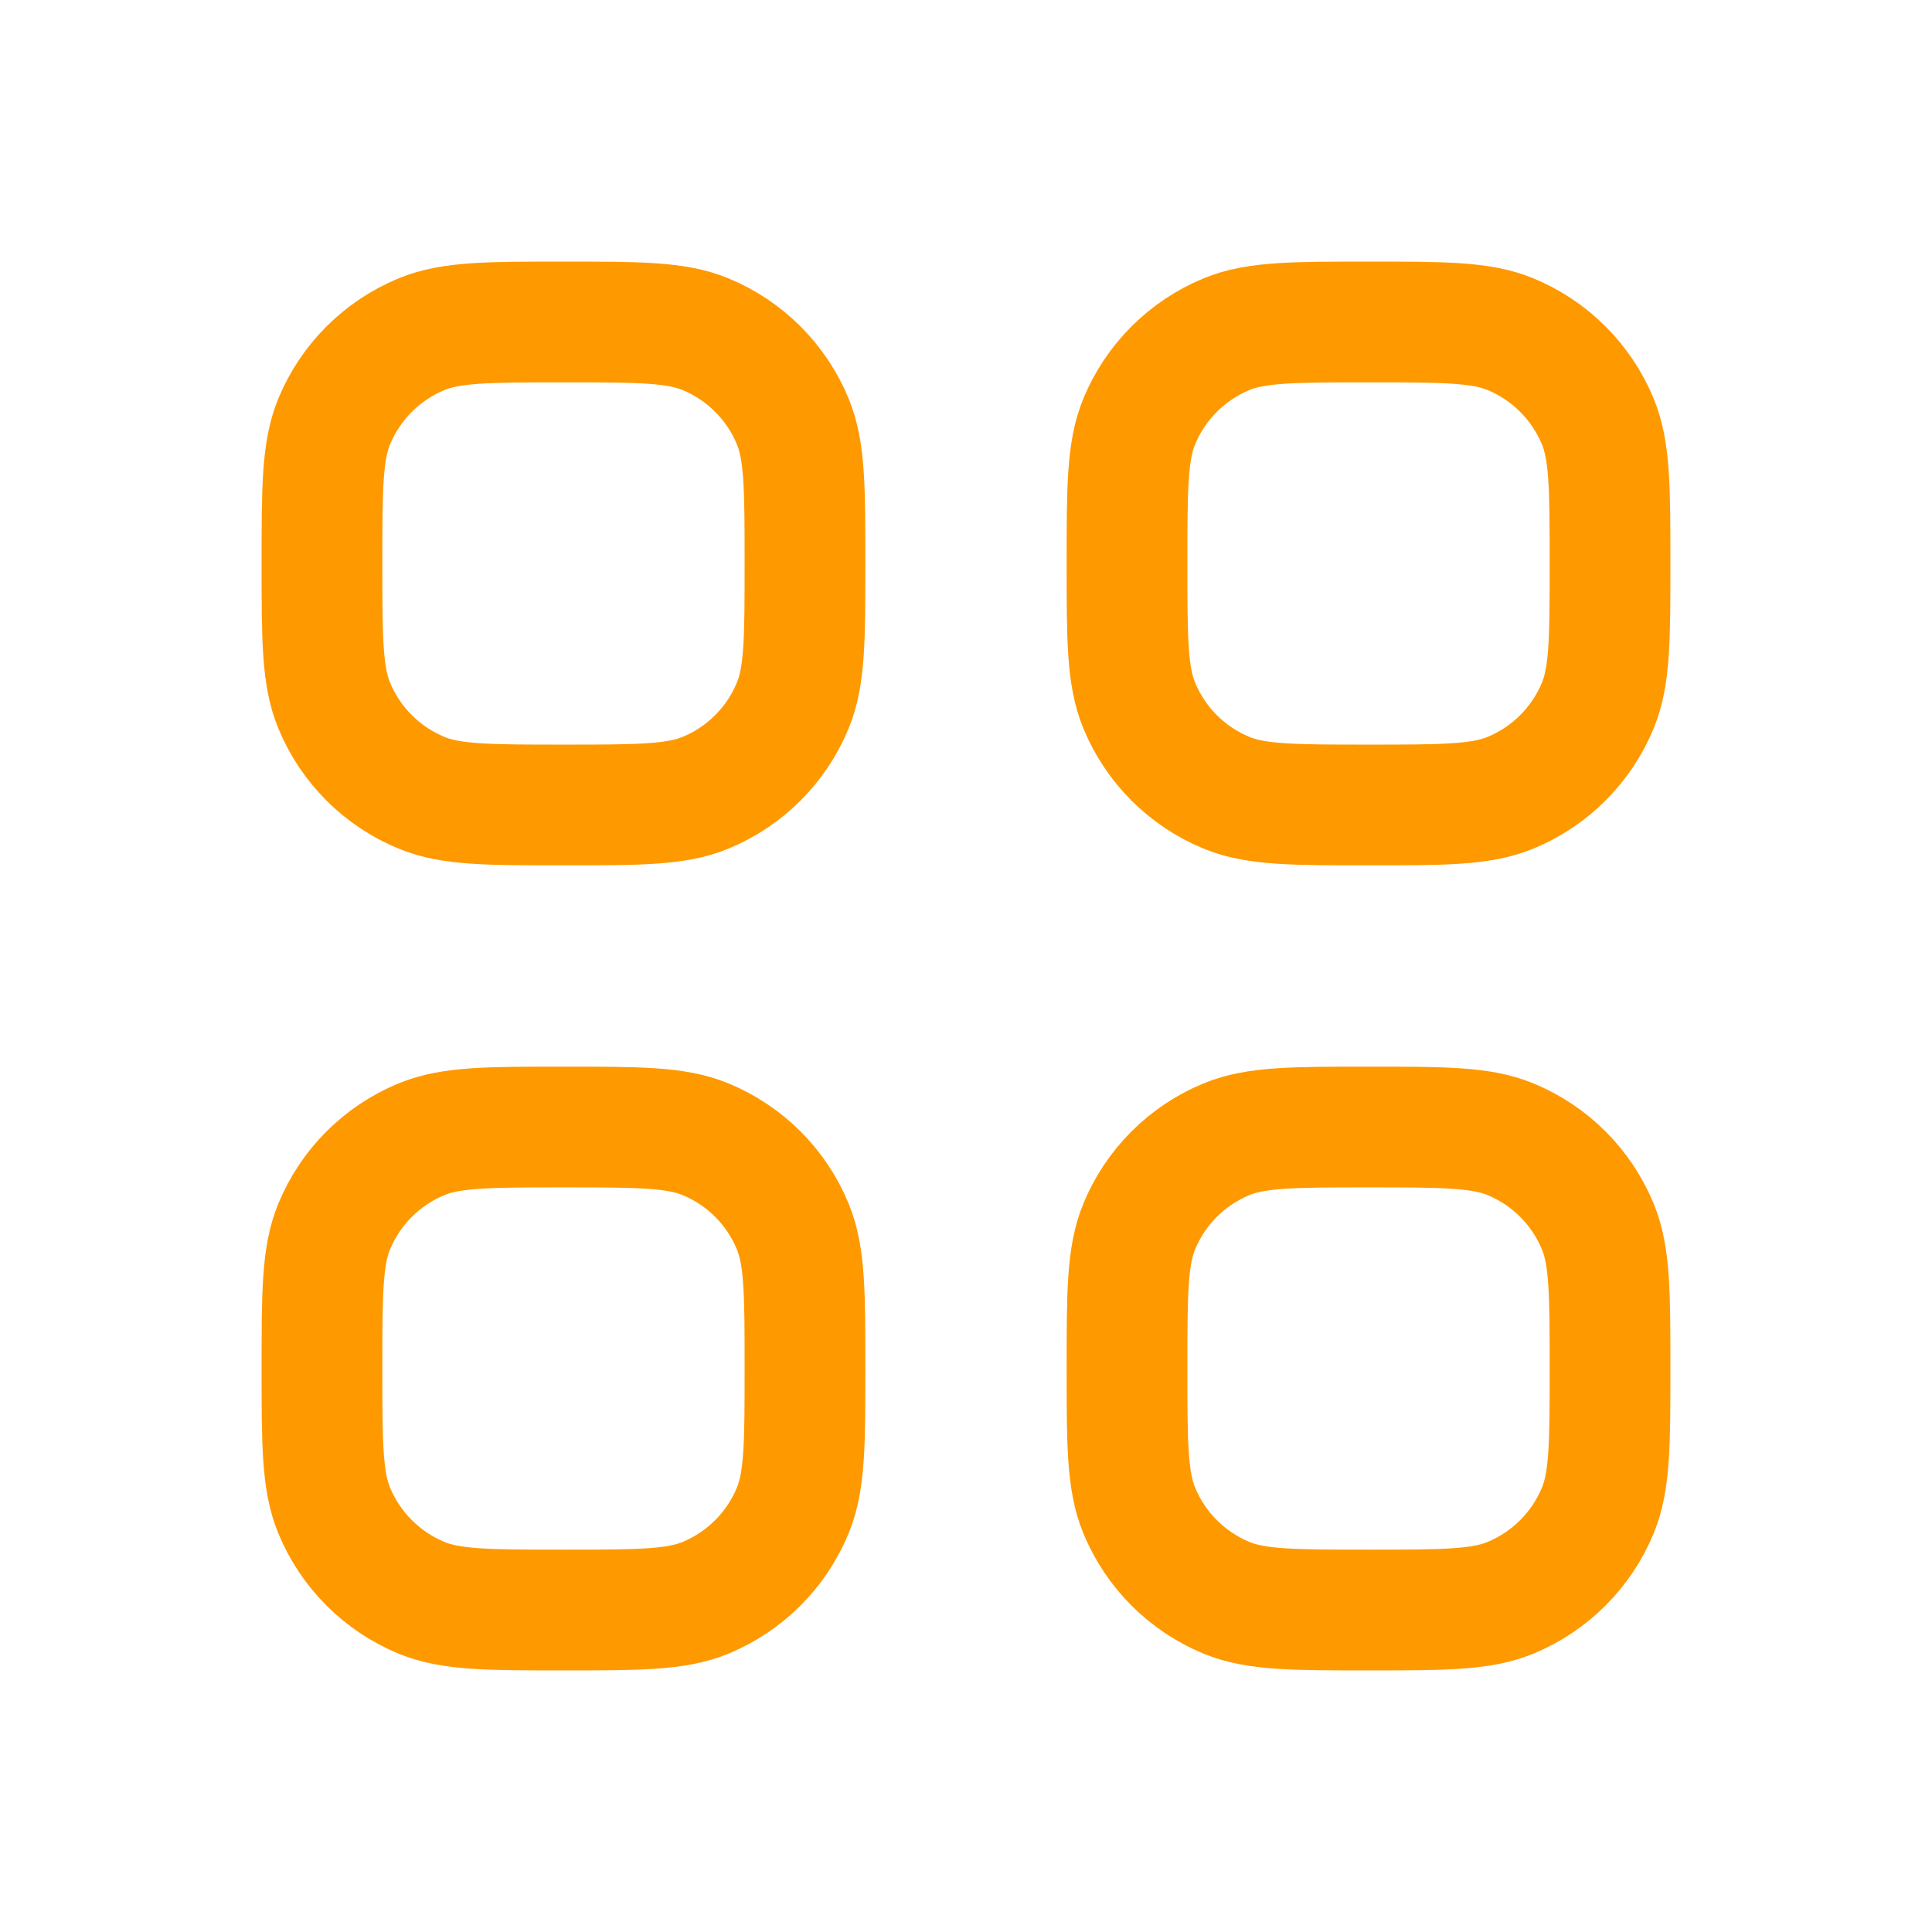
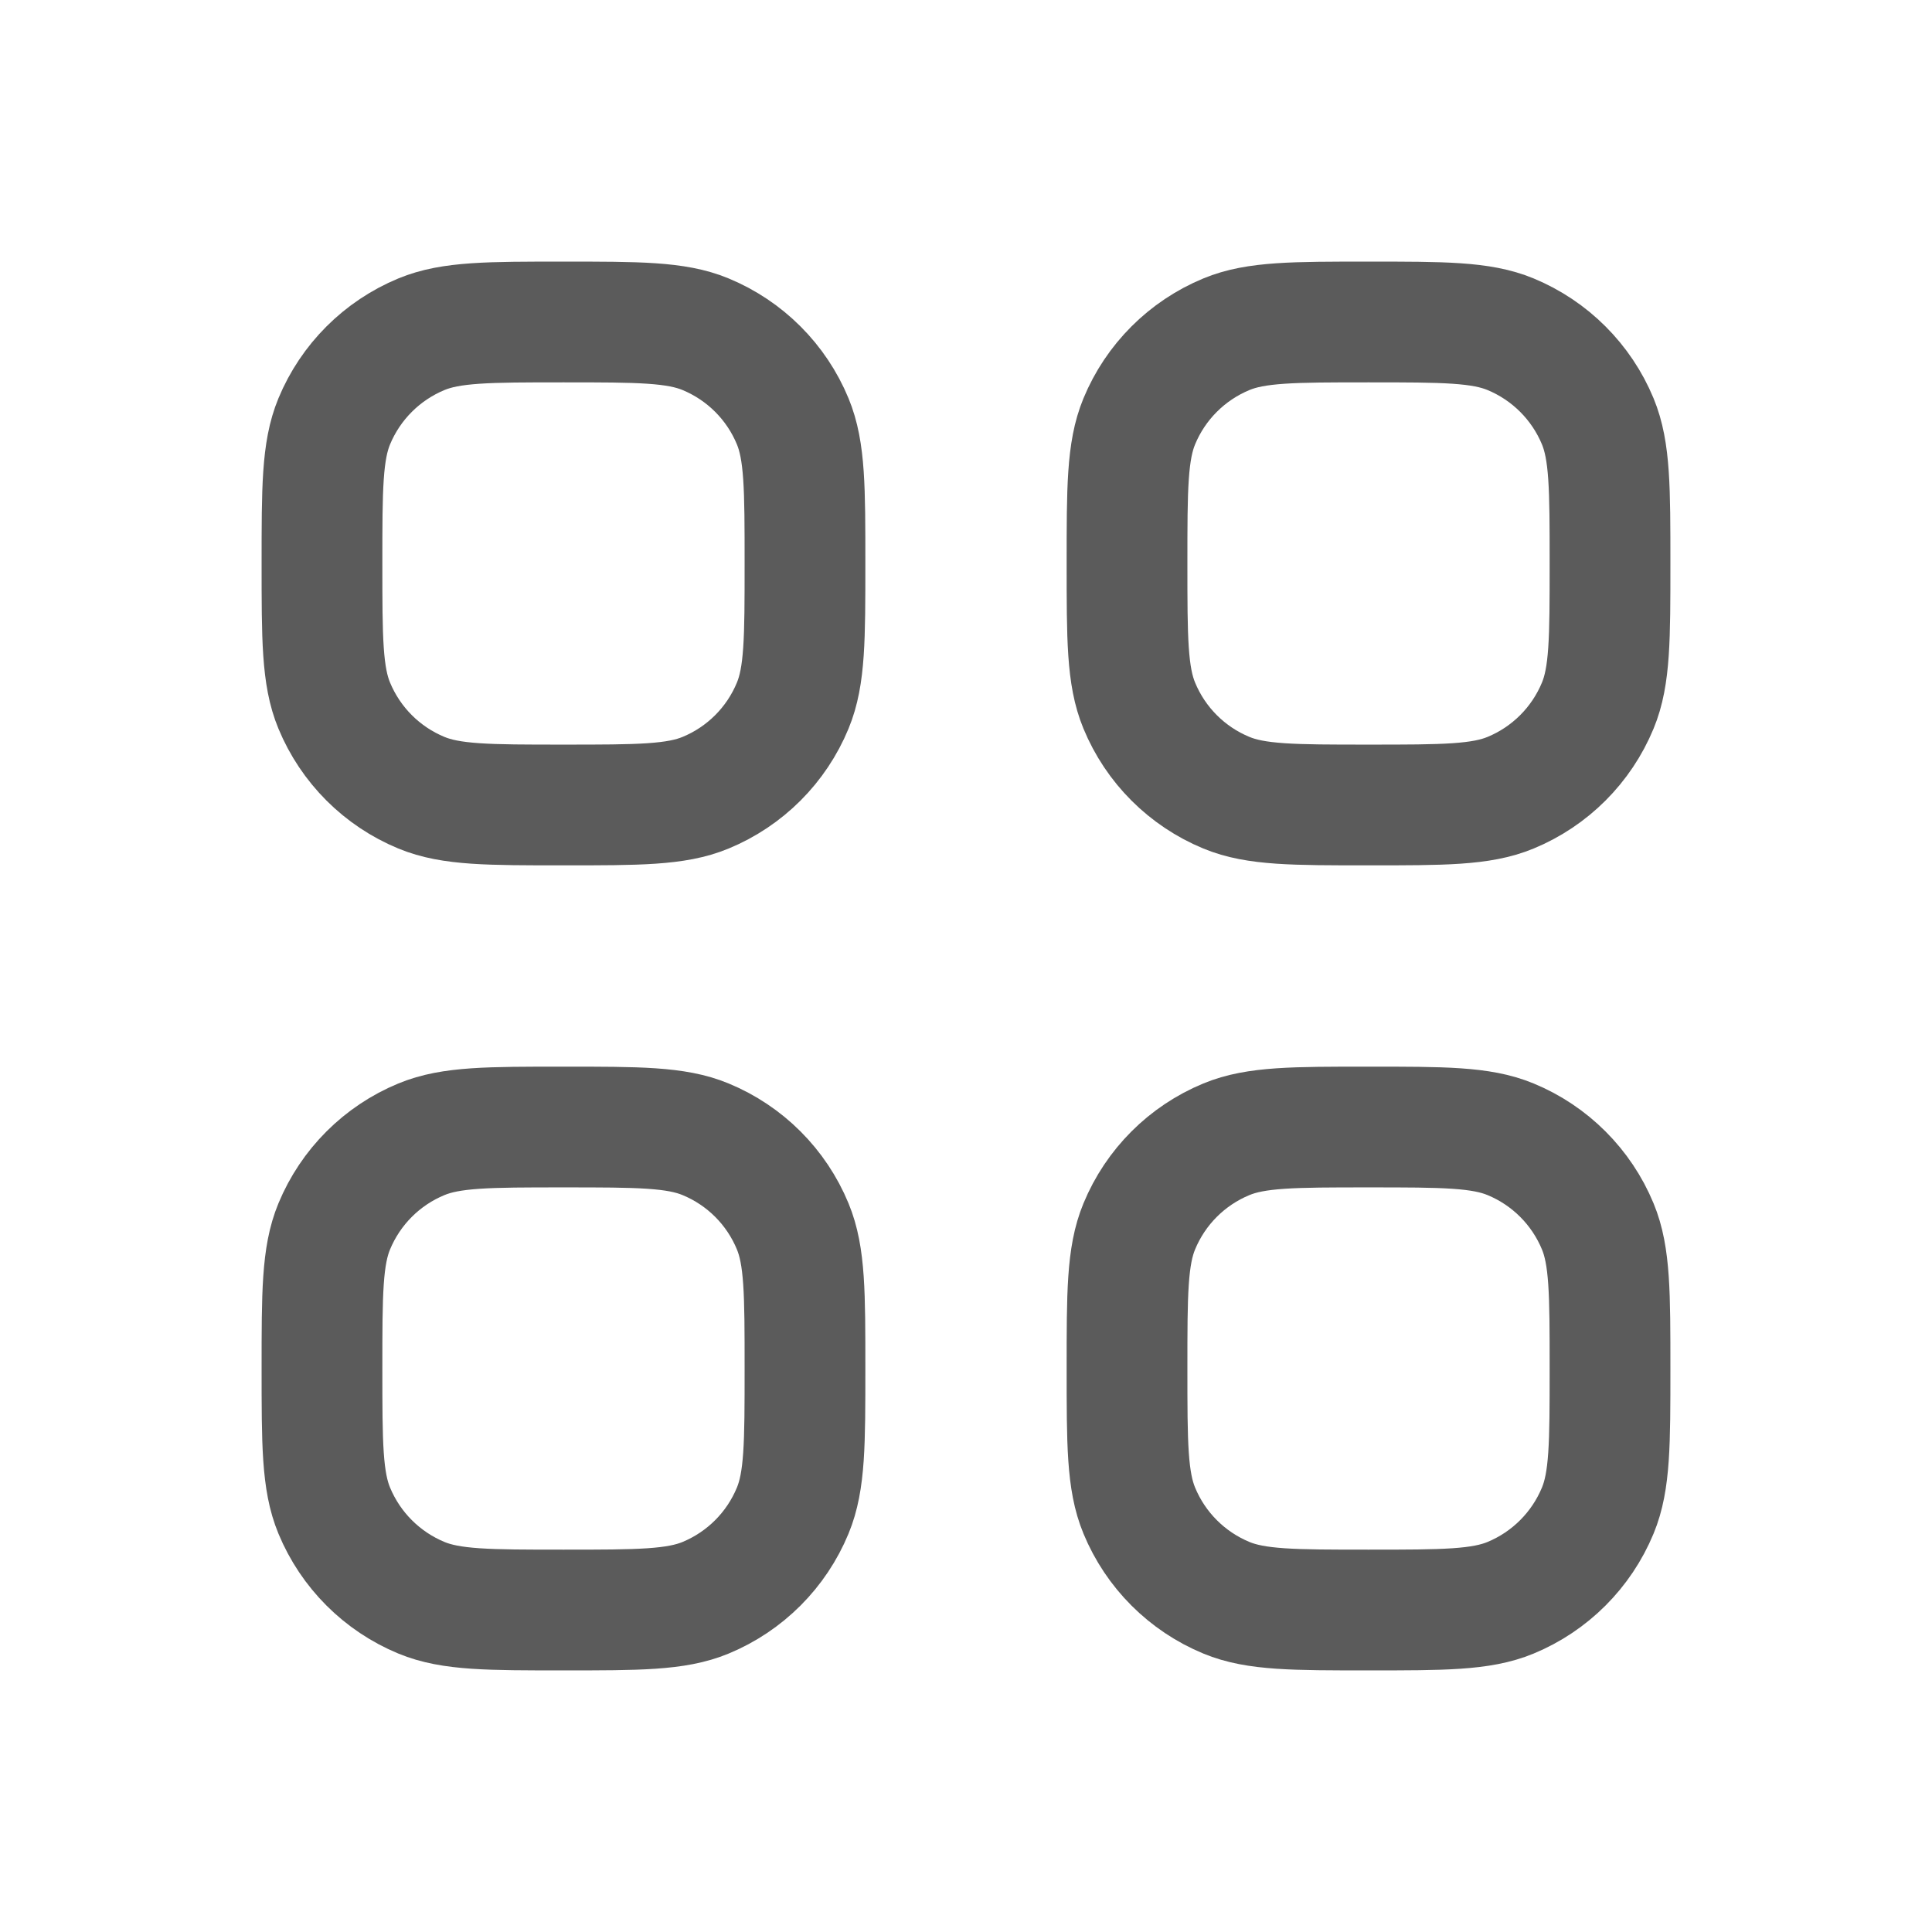
<svg xmlns="http://www.w3.org/2000/svg" width="32" height="32" viewBox="0 0 32 32" fill="none">
-   <path d="M5.333 9.333C5.333 8.091 5.333 7.47 5.536 6.979C5.807 6.326 6.326 5.807 6.98 5.536C7.47 5.333 8.091 5.333 9.333 5.333C10.576 5.333 11.197 5.333 11.687 5.536C12.341 5.807 12.86 6.326 13.13 6.979C13.333 7.47 13.333 8.091 13.333 9.333C13.333 10.576 13.333 11.197 13.13 11.687C12.86 12.341 12.341 12.86 11.687 13.13C11.197 13.333 10.576 13.333 9.333 13.333C8.091 13.333 7.47 13.333 6.98 13.13C6.326 12.86 5.807 12.341 5.536 11.687C5.333 11.197 5.333 10.576 5.333 9.333Z" stroke="#FF9900" stroke-width="2" />
-   <path d="M18.667 9.333C18.667 8.091 18.667 7.47 18.87 6.979C19.14 6.326 19.66 5.807 20.313 5.536C20.803 5.333 21.424 5.333 22.667 5.333C23.909 5.333 24.53 5.333 25.02 5.536C25.674 5.807 26.193 6.326 26.464 6.979C26.667 7.47 26.667 8.091 26.667 9.333C26.667 10.576 26.667 11.197 26.464 11.687C26.193 12.341 25.674 12.86 25.02 13.13C24.53 13.333 23.909 13.333 22.667 13.333C21.424 13.333 20.803 13.333 20.313 13.13C19.66 12.86 19.14 12.341 18.87 11.687C18.667 11.197 18.667 10.576 18.667 9.333Z" stroke="#FF9900" stroke-width="2" />
-   <path d="M5.333 22.667C5.333 21.424 5.333 20.803 5.536 20.313C5.807 19.659 6.326 19.14 6.98 18.87C7.47 18.667 8.091 18.667 9.333 18.667C10.576 18.667 11.197 18.667 11.687 18.87C12.341 19.14 12.86 19.659 13.13 20.313C13.333 20.803 13.333 21.424 13.333 22.667C13.333 23.909 13.333 24.53 13.13 25.02C12.86 25.674 12.341 26.193 11.687 26.464C11.197 26.667 10.576 26.667 9.333 26.667C8.091 26.667 7.47 26.667 6.98 26.464C6.326 26.193 5.807 25.674 5.536 25.02C5.333 24.53 5.333 23.909 5.333 22.667Z" stroke="#FF9900" stroke-width="2" />
-   <path d="M18.667 22.667C18.667 21.424 18.667 20.803 18.87 20.313C19.14 19.659 19.66 19.14 20.313 18.87C20.803 18.667 21.424 18.667 22.667 18.667C23.909 18.667 24.53 18.667 25.02 18.87C25.674 19.14 26.193 19.659 26.464 20.313C26.667 20.803 26.667 21.424 26.667 22.667C26.667 23.909 26.667 24.53 26.464 25.02C26.193 25.674 25.674 26.193 25.02 26.464C24.53 26.667 23.909 26.667 22.667 26.667C21.424 26.667 20.803 26.667 20.313 26.464C19.66 26.193 19.14 25.674 18.87 25.02C18.667 24.53 18.667 23.909 18.667 22.667Z" stroke="#FF9900" stroke-width="2" />
+   <path d="M5.333 9.333C5.333 8.091 5.333 7.47 5.536 6.979C5.807 6.326 6.326 5.807 6.98 5.536C7.47 5.333 8.091 5.333 9.333 5.333C10.576 5.333 11.197 5.333 11.687 5.536C12.341 5.807 12.86 6.326 13.13 6.979C13.333 7.47 13.333 8.091 13.333 9.333C13.333 10.576 13.333 11.197 13.13 11.687C12.86 12.341 12.341 12.86 11.687 13.13C11.197 13.333 10.576 13.333 9.333 13.333C8.091 13.333 7.47 13.333 6.98 13.13C6.326 12.86 5.807 12.341 5.536 11.687C5.333 11.197 5.333 10.576 5.333 9.333Z" stroke="#5B5B5B" stroke-width="2" />
+   <path d="M18.667 9.333C18.667 8.091 18.667 7.47 18.87 6.979C19.14 6.326 19.659 5.807 20.313 5.536C20.803 5.333 21.424 5.333 22.667 5.333C23.909 5.333 24.53 5.333 25.02 5.536C25.674 5.807 26.193 6.326 26.464 6.979C26.667 7.47 26.667 8.091 26.667 9.333C26.667 10.576 26.667 11.197 26.464 11.687C26.193 12.341 25.674 12.86 25.02 13.13C24.53 13.333 23.909 13.333 22.667 13.333C21.424 13.333 20.803 13.333 20.313 13.13C19.659 12.86 19.14 12.341 18.87 11.687C18.667 11.197 18.667 10.576 18.667 9.333Z" stroke="#5B5B5B" stroke-width="2" />
+   <path d="M5.333 22.667C5.333 21.424 5.333 20.803 5.536 20.313C5.807 19.659 6.326 19.14 6.98 18.87C7.47 18.667 8.091 18.667 9.333 18.667C10.576 18.667 11.197 18.667 11.687 18.87C12.341 19.14 12.86 19.659 13.13 20.313C13.333 20.803 13.333 21.424 13.333 22.667C13.333 23.909 13.333 24.53 13.13 25.02C12.86 25.674 12.341 26.193 11.687 26.464C11.197 26.667 10.576 26.667 9.333 26.667C8.091 26.667 7.47 26.667 6.98 26.464C6.326 26.193 5.807 25.674 5.536 25.02C5.333 24.53 5.333 23.909 5.333 22.667Z" stroke="#5B5B5B" stroke-width="2" />
+   <path d="M18.667 22.667C18.667 21.424 18.667 20.803 18.87 20.313C19.14 19.659 19.659 19.14 20.313 18.87C20.803 18.667 21.424 18.667 22.667 18.667C23.909 18.667 24.53 18.667 25.02 18.87C25.674 19.14 26.193 19.659 26.464 20.313C26.667 20.803 26.667 21.424 26.667 22.667C26.667 23.909 26.667 24.53 26.464 25.02C26.193 25.674 25.674 26.193 25.02 26.464C24.53 26.667 23.909 26.667 22.667 26.667C21.424 26.667 20.803 26.667 20.313 26.464C19.659 26.193 19.14 25.674 18.87 25.02C18.667 24.53 18.667 23.909 18.667 22.667Z" stroke="#5B5B5B" stroke-width="2" />
</svg>
